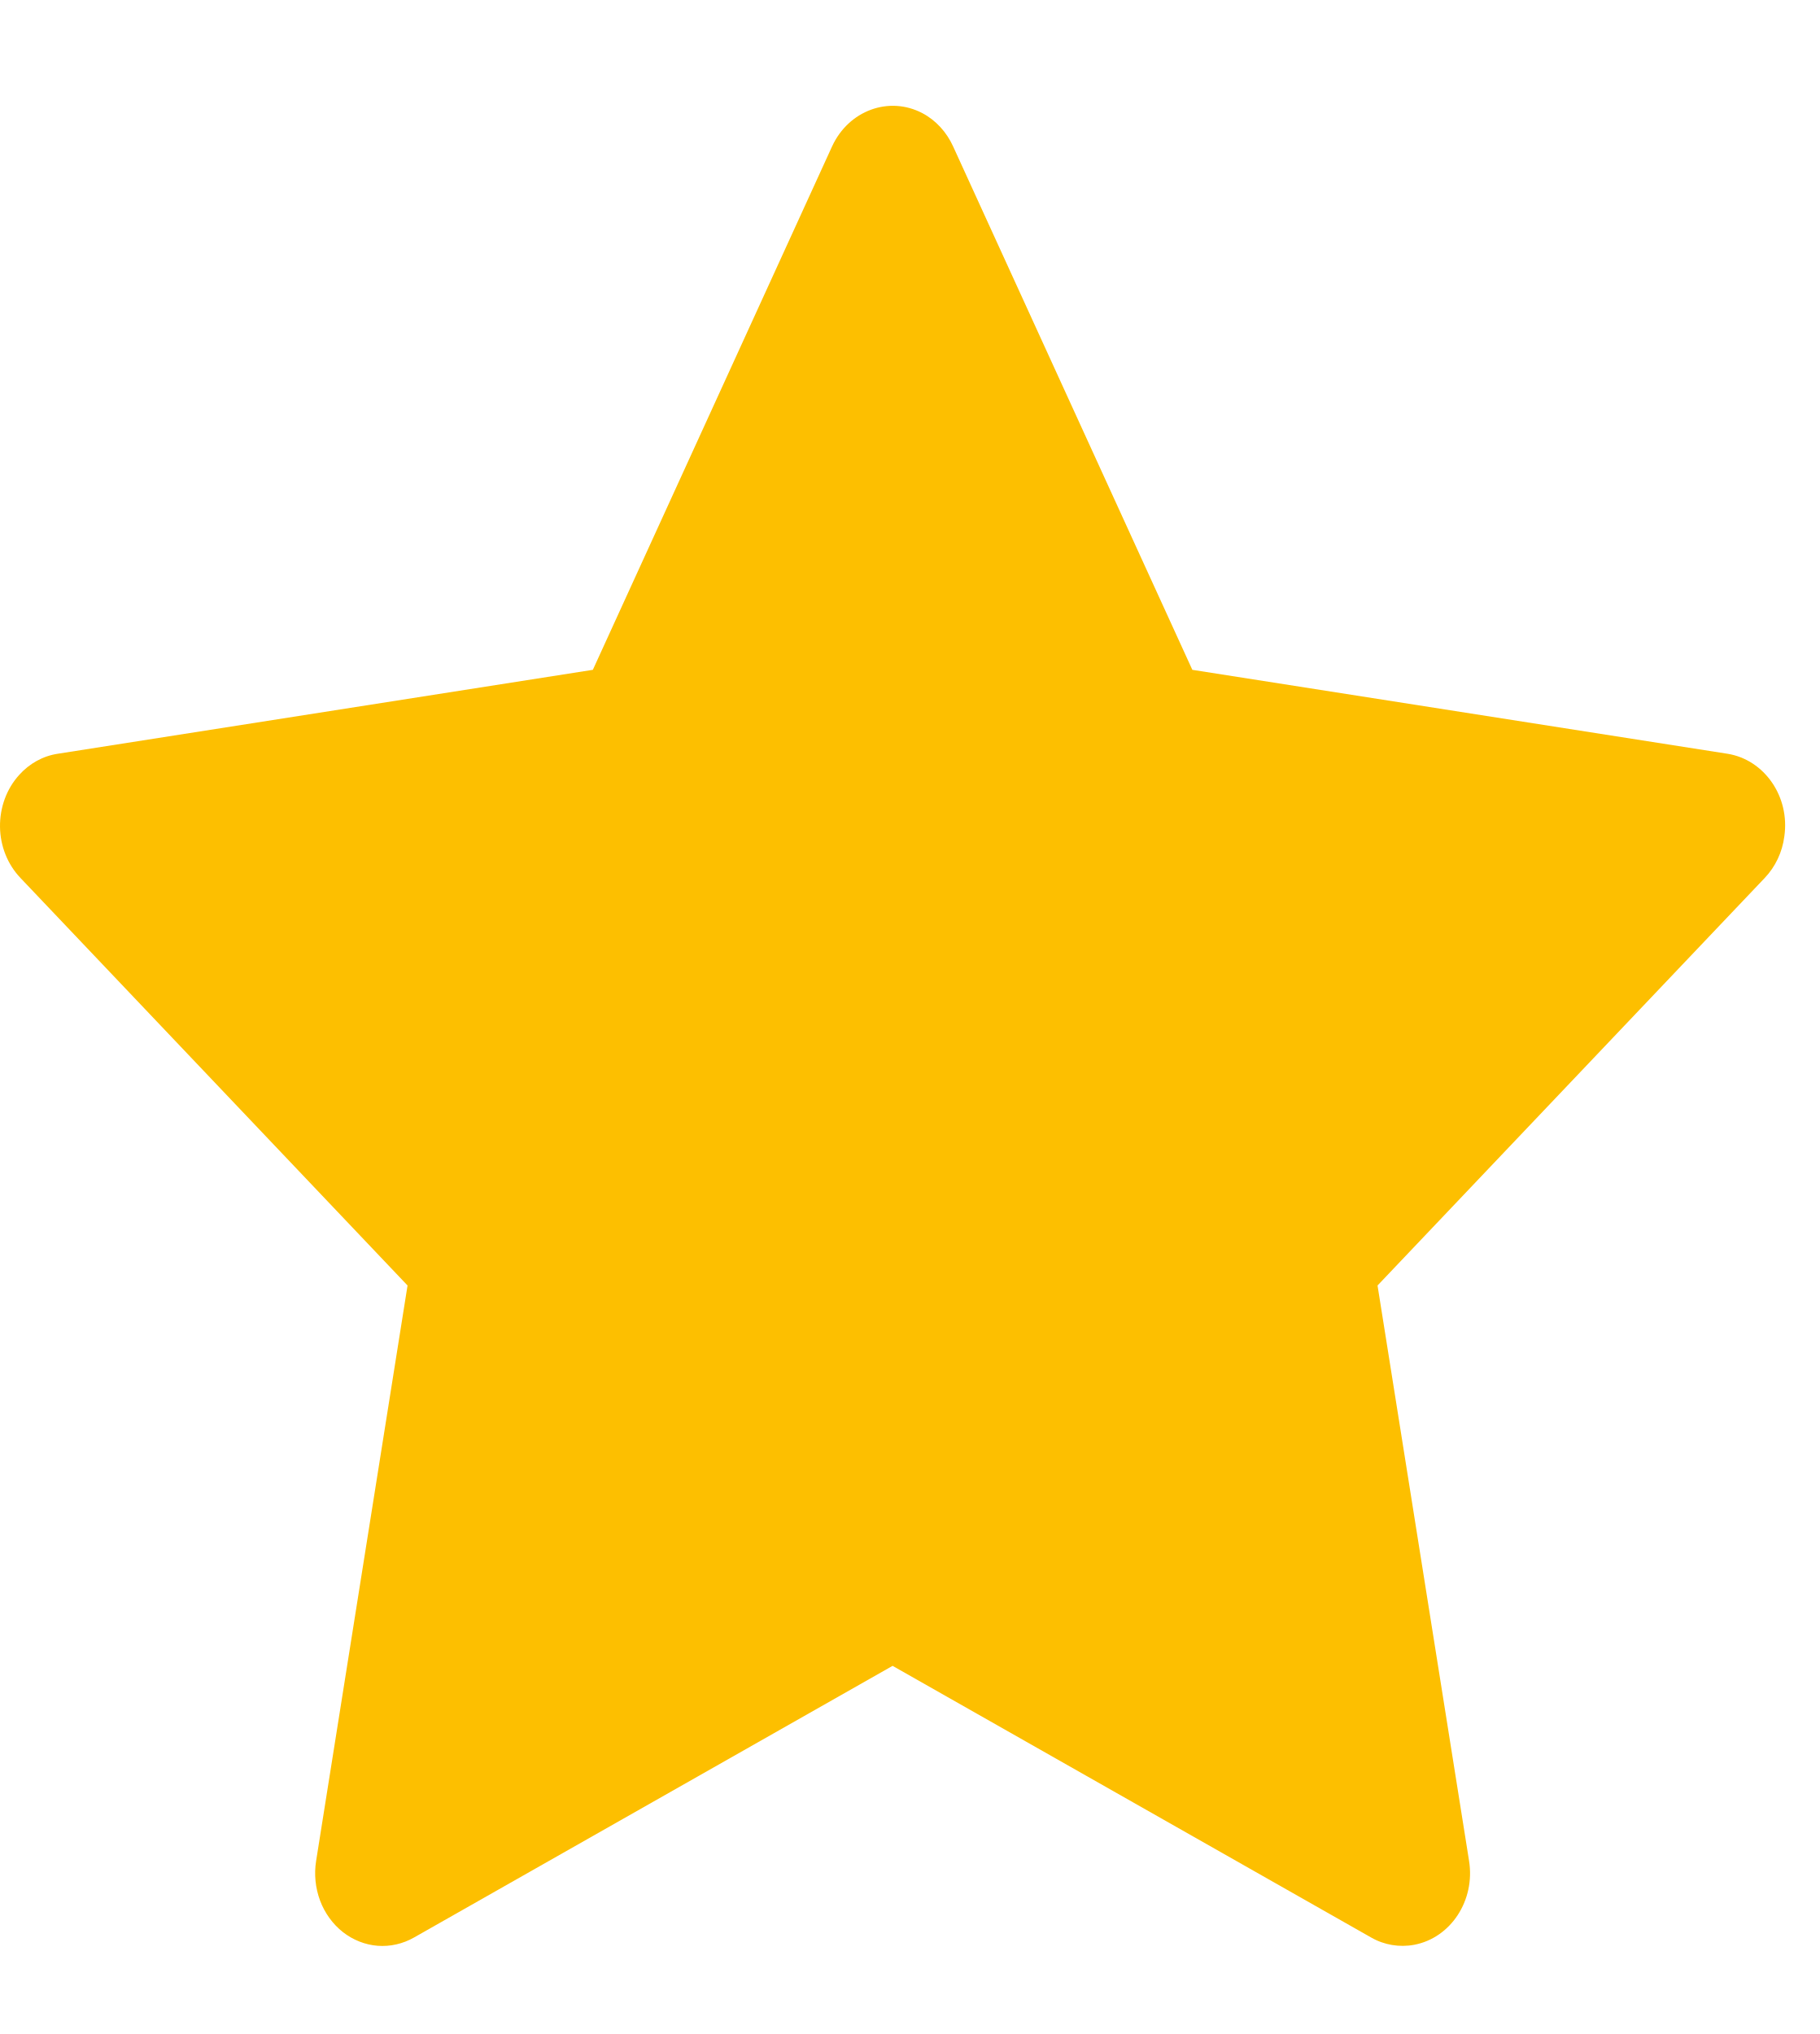
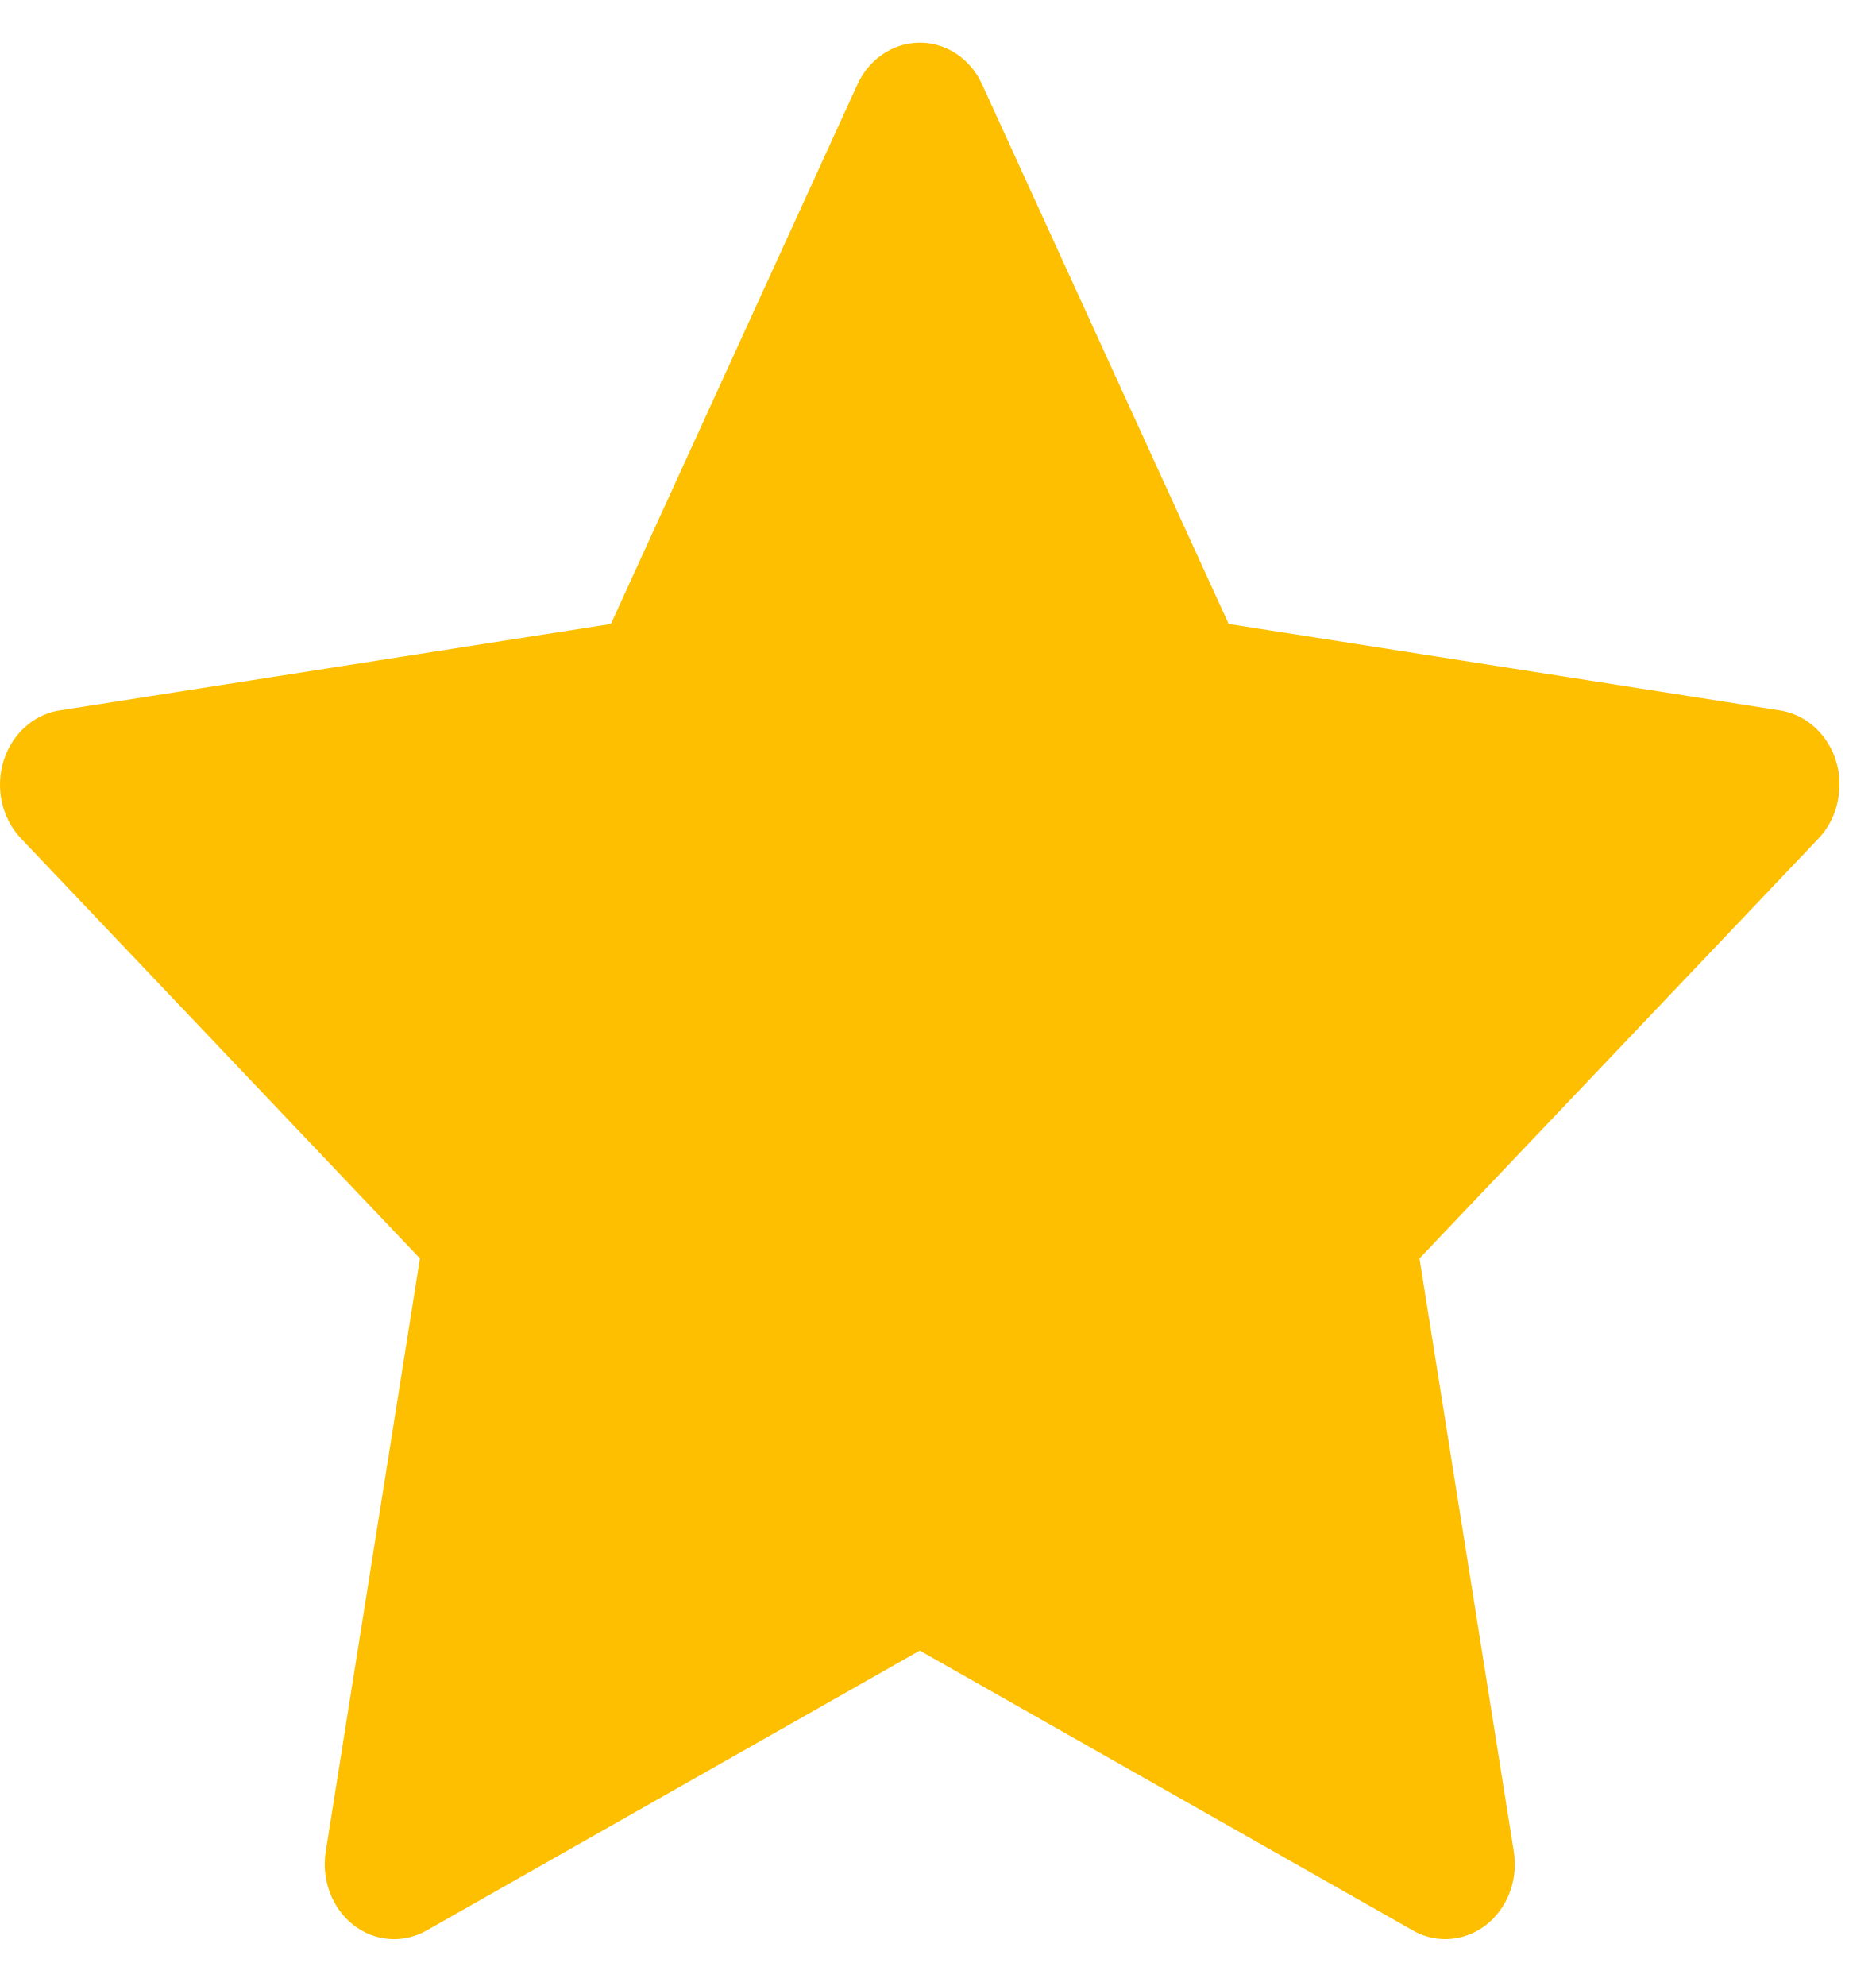
- <svg xmlns="http://www.w3.org/2000/svg" width="17" height="19" viewBox="0 0 17 19" fill="none">
-   <path d="M16.137 7.041L11.138 6.257L8.903 1.367C8.842 1.233 8.742 1.124 8.618 1.058C8.306 0.893 7.928 1.031 7.773 1.367L5.538 6.257L0.539 7.041C0.401 7.062 0.275 7.132 0.179 7.239C0.062 7.368 -0.002 7.542 5.54169e-05 7.723C0.002 7.903 0.071 8.075 0.191 8.201L3.807 12.008L2.953 17.383C2.933 17.508 2.946 17.636 2.99 17.754C3.034 17.871 3.108 17.973 3.203 18.048C3.298 18.122 3.411 18.167 3.528 18.176C3.645 18.185 3.763 18.158 3.867 18.099L8.338 15.561L12.809 18.099C12.931 18.169 13.073 18.192 13.209 18.167C13.552 18.103 13.782 17.752 13.723 17.383L12.868 12.008L16.485 8.201C16.584 8.097 16.649 7.961 16.668 7.813C16.722 7.441 16.481 7.096 16.137 7.041Z" fill="#FDBF00" />
+ <svg xmlns="http://www.w3.org/2000/svg" width="17" height="18" viewBox="0 0 17 18" fill="none">
+   <path d="M16.137 6.439L11.138 5.655L8.903 0.765C8.842 0.631 8.742 0.523 8.618 0.457C8.306 0.291 7.928 0.429 7.773 0.765L5.538 5.655L0.539 6.439C0.401 6.461 0.275 6.531 0.179 6.637C0.062 6.767 -0.002 6.941 5.54169e-05 7.121C0.002 7.302 0.071 7.474 0.191 7.6L3.807 11.406L2.953 16.781C2.933 16.906 2.946 17.035 2.99 17.152C3.034 17.27 3.108 17.372 3.203 17.446C3.298 17.521 3.411 17.565 3.528 17.574C3.645 17.583 3.763 17.556 3.867 17.497L8.338 14.96L12.809 17.497C12.931 17.567 13.073 17.591 13.209 17.565C13.552 17.502 13.782 17.151 13.723 16.781L12.868 11.406L16.485 7.6C16.584 7.496 16.649 7.36 16.668 7.211C16.722 6.839 16.481 6.495 16.137 6.439Z" fill="#FDBF00" />
</svg>
